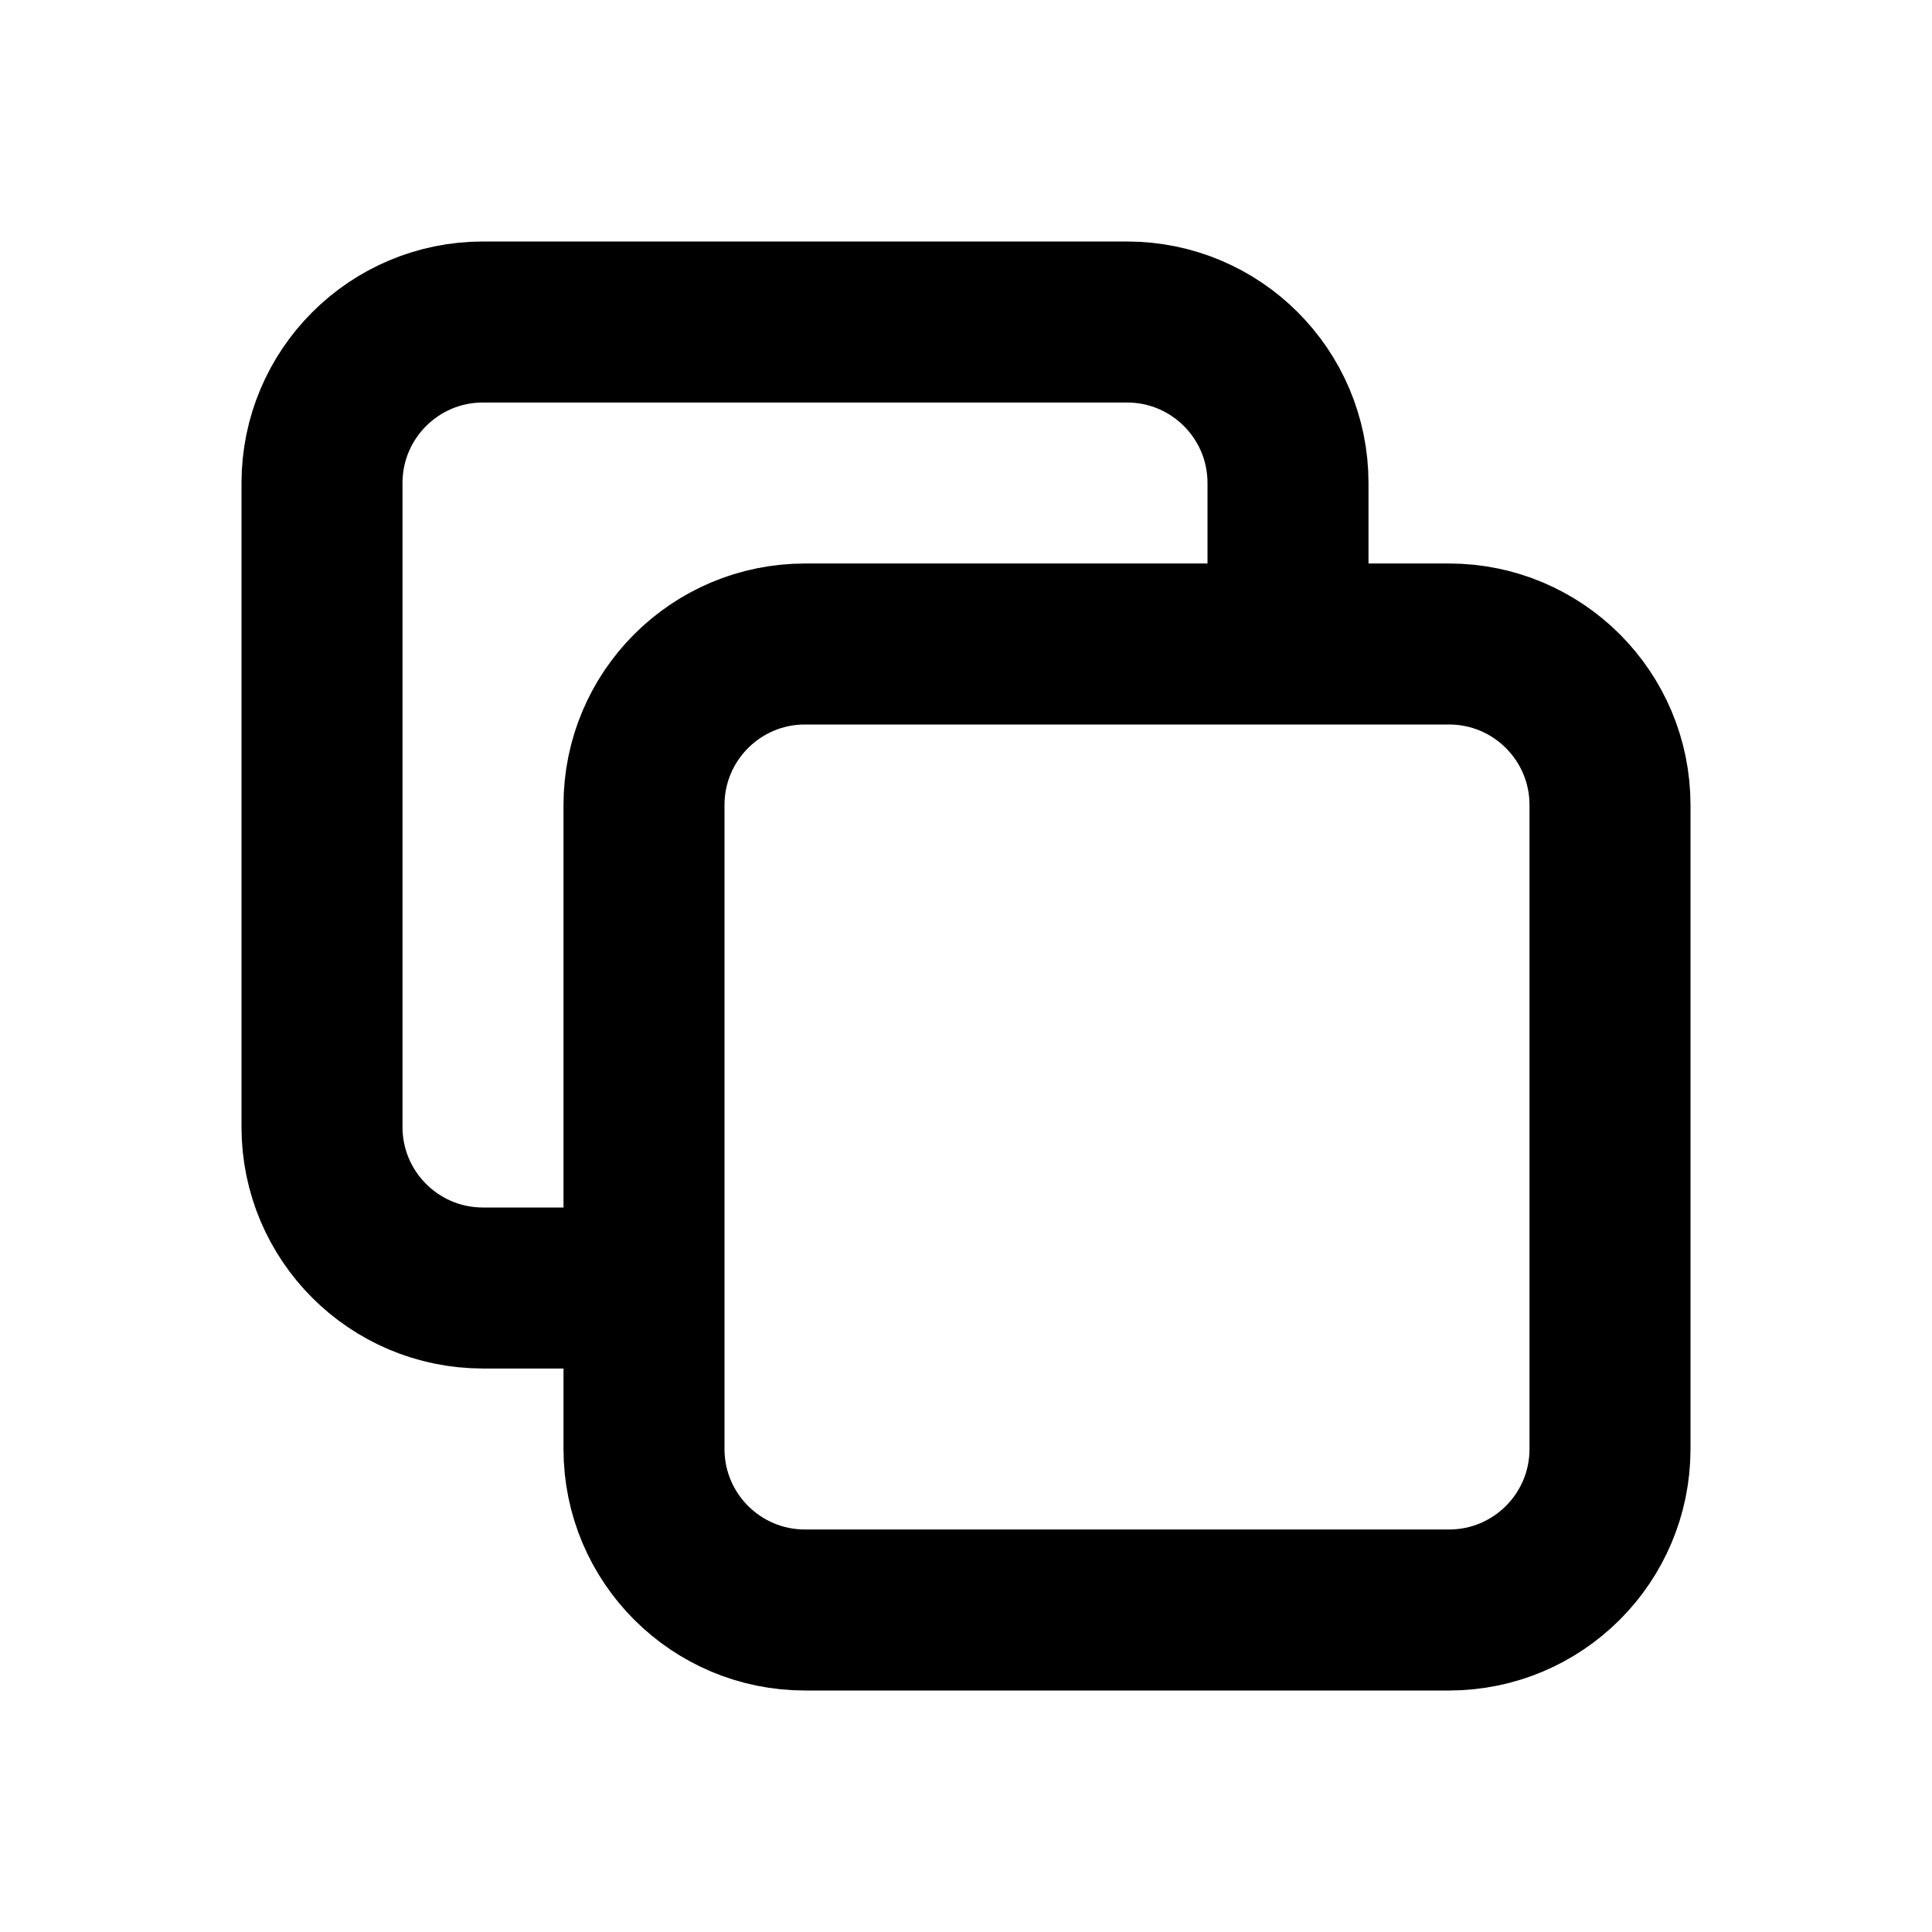
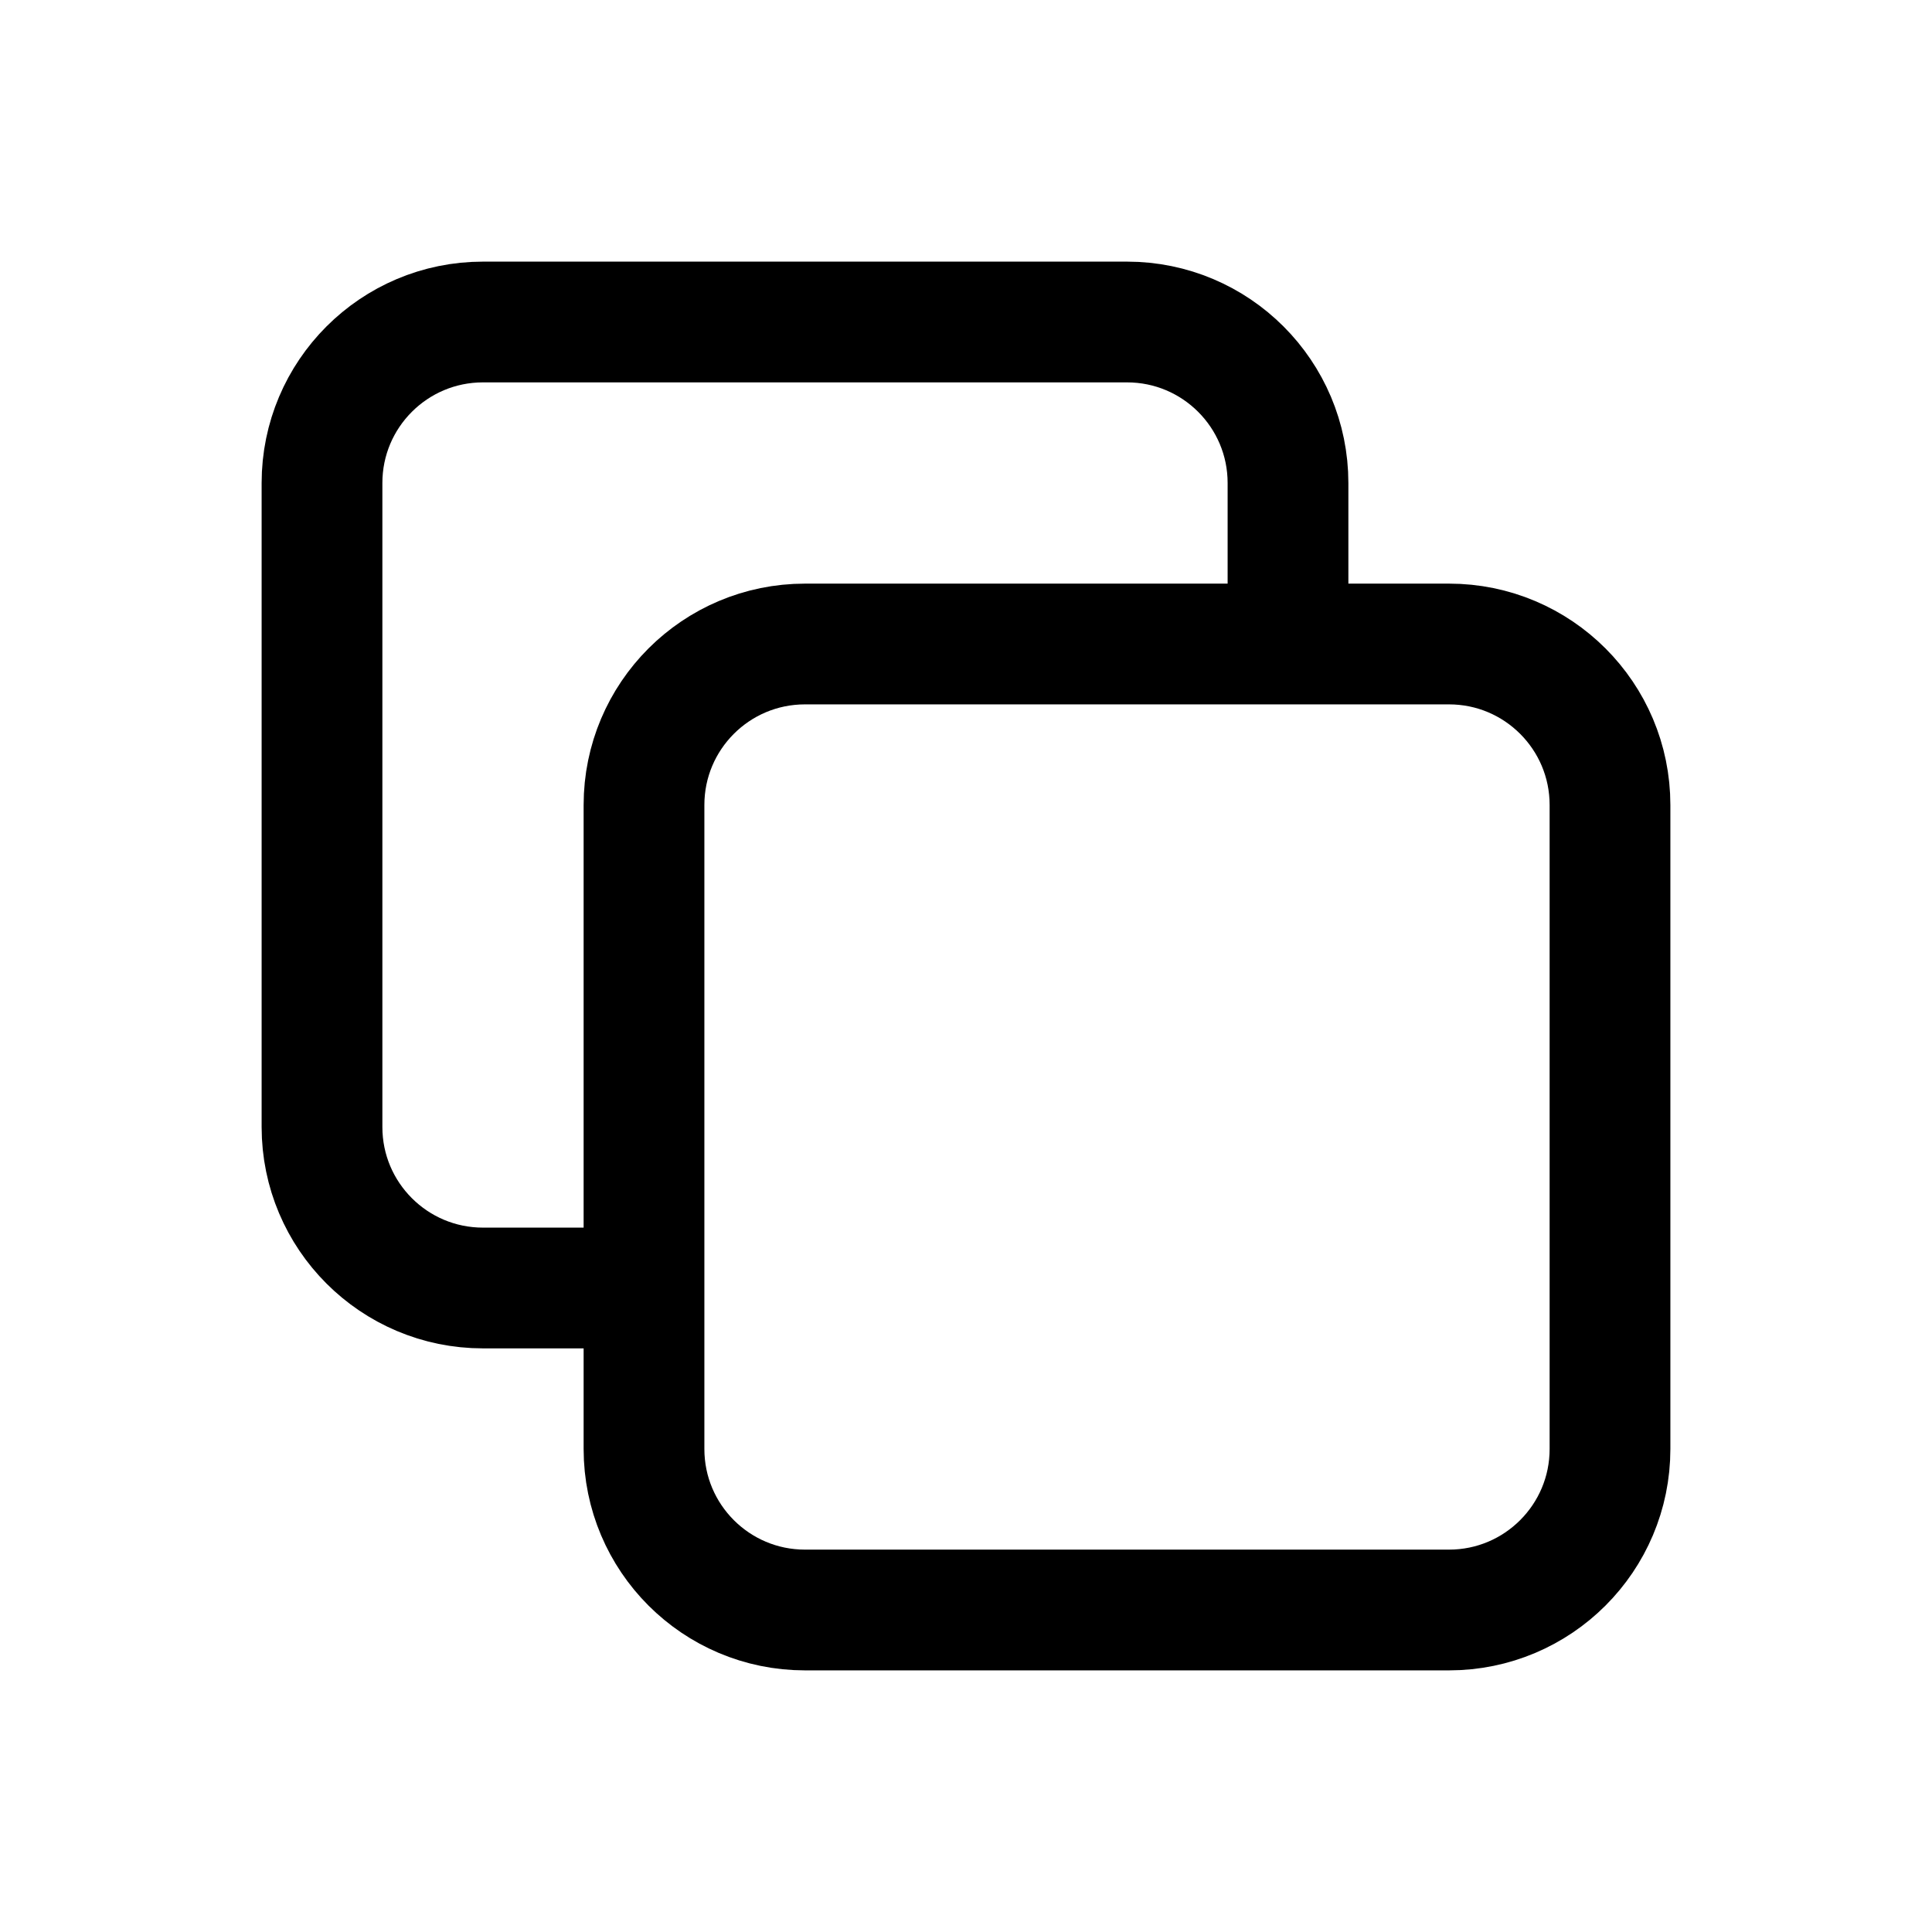
<svg xmlns="http://www.w3.org/2000/svg" fill="none" stroke="currentColor" viewBox="0 0 24 24">
-   <path stroke-linecap="round" stroke-linejoin="round" stroke-width="2" d="M8 16H6a2 2 0 01-2-2V6a2 2 0 012-2h8a2 2 0 012 2v2m-6 12h8a2 2 0 002-2v-8a2 2 0 00-2-2h-8a2 2 0 00-2 2v8a2 2 0 002 2z" />
+   <path stroke-linecap="round" stroke-linejoin="round" stroke-width="1.5" d="M8 16H6a2 2 0 01-2-2V6a2 2 0 012-2h8a2 2 0 012 2v2m-6 12h8a2 2 0 002-2v-8a2 2 0 00-2-2h-8a2 2 0 00-2 2v8a2 2 0 002 2z" />
</svg>
